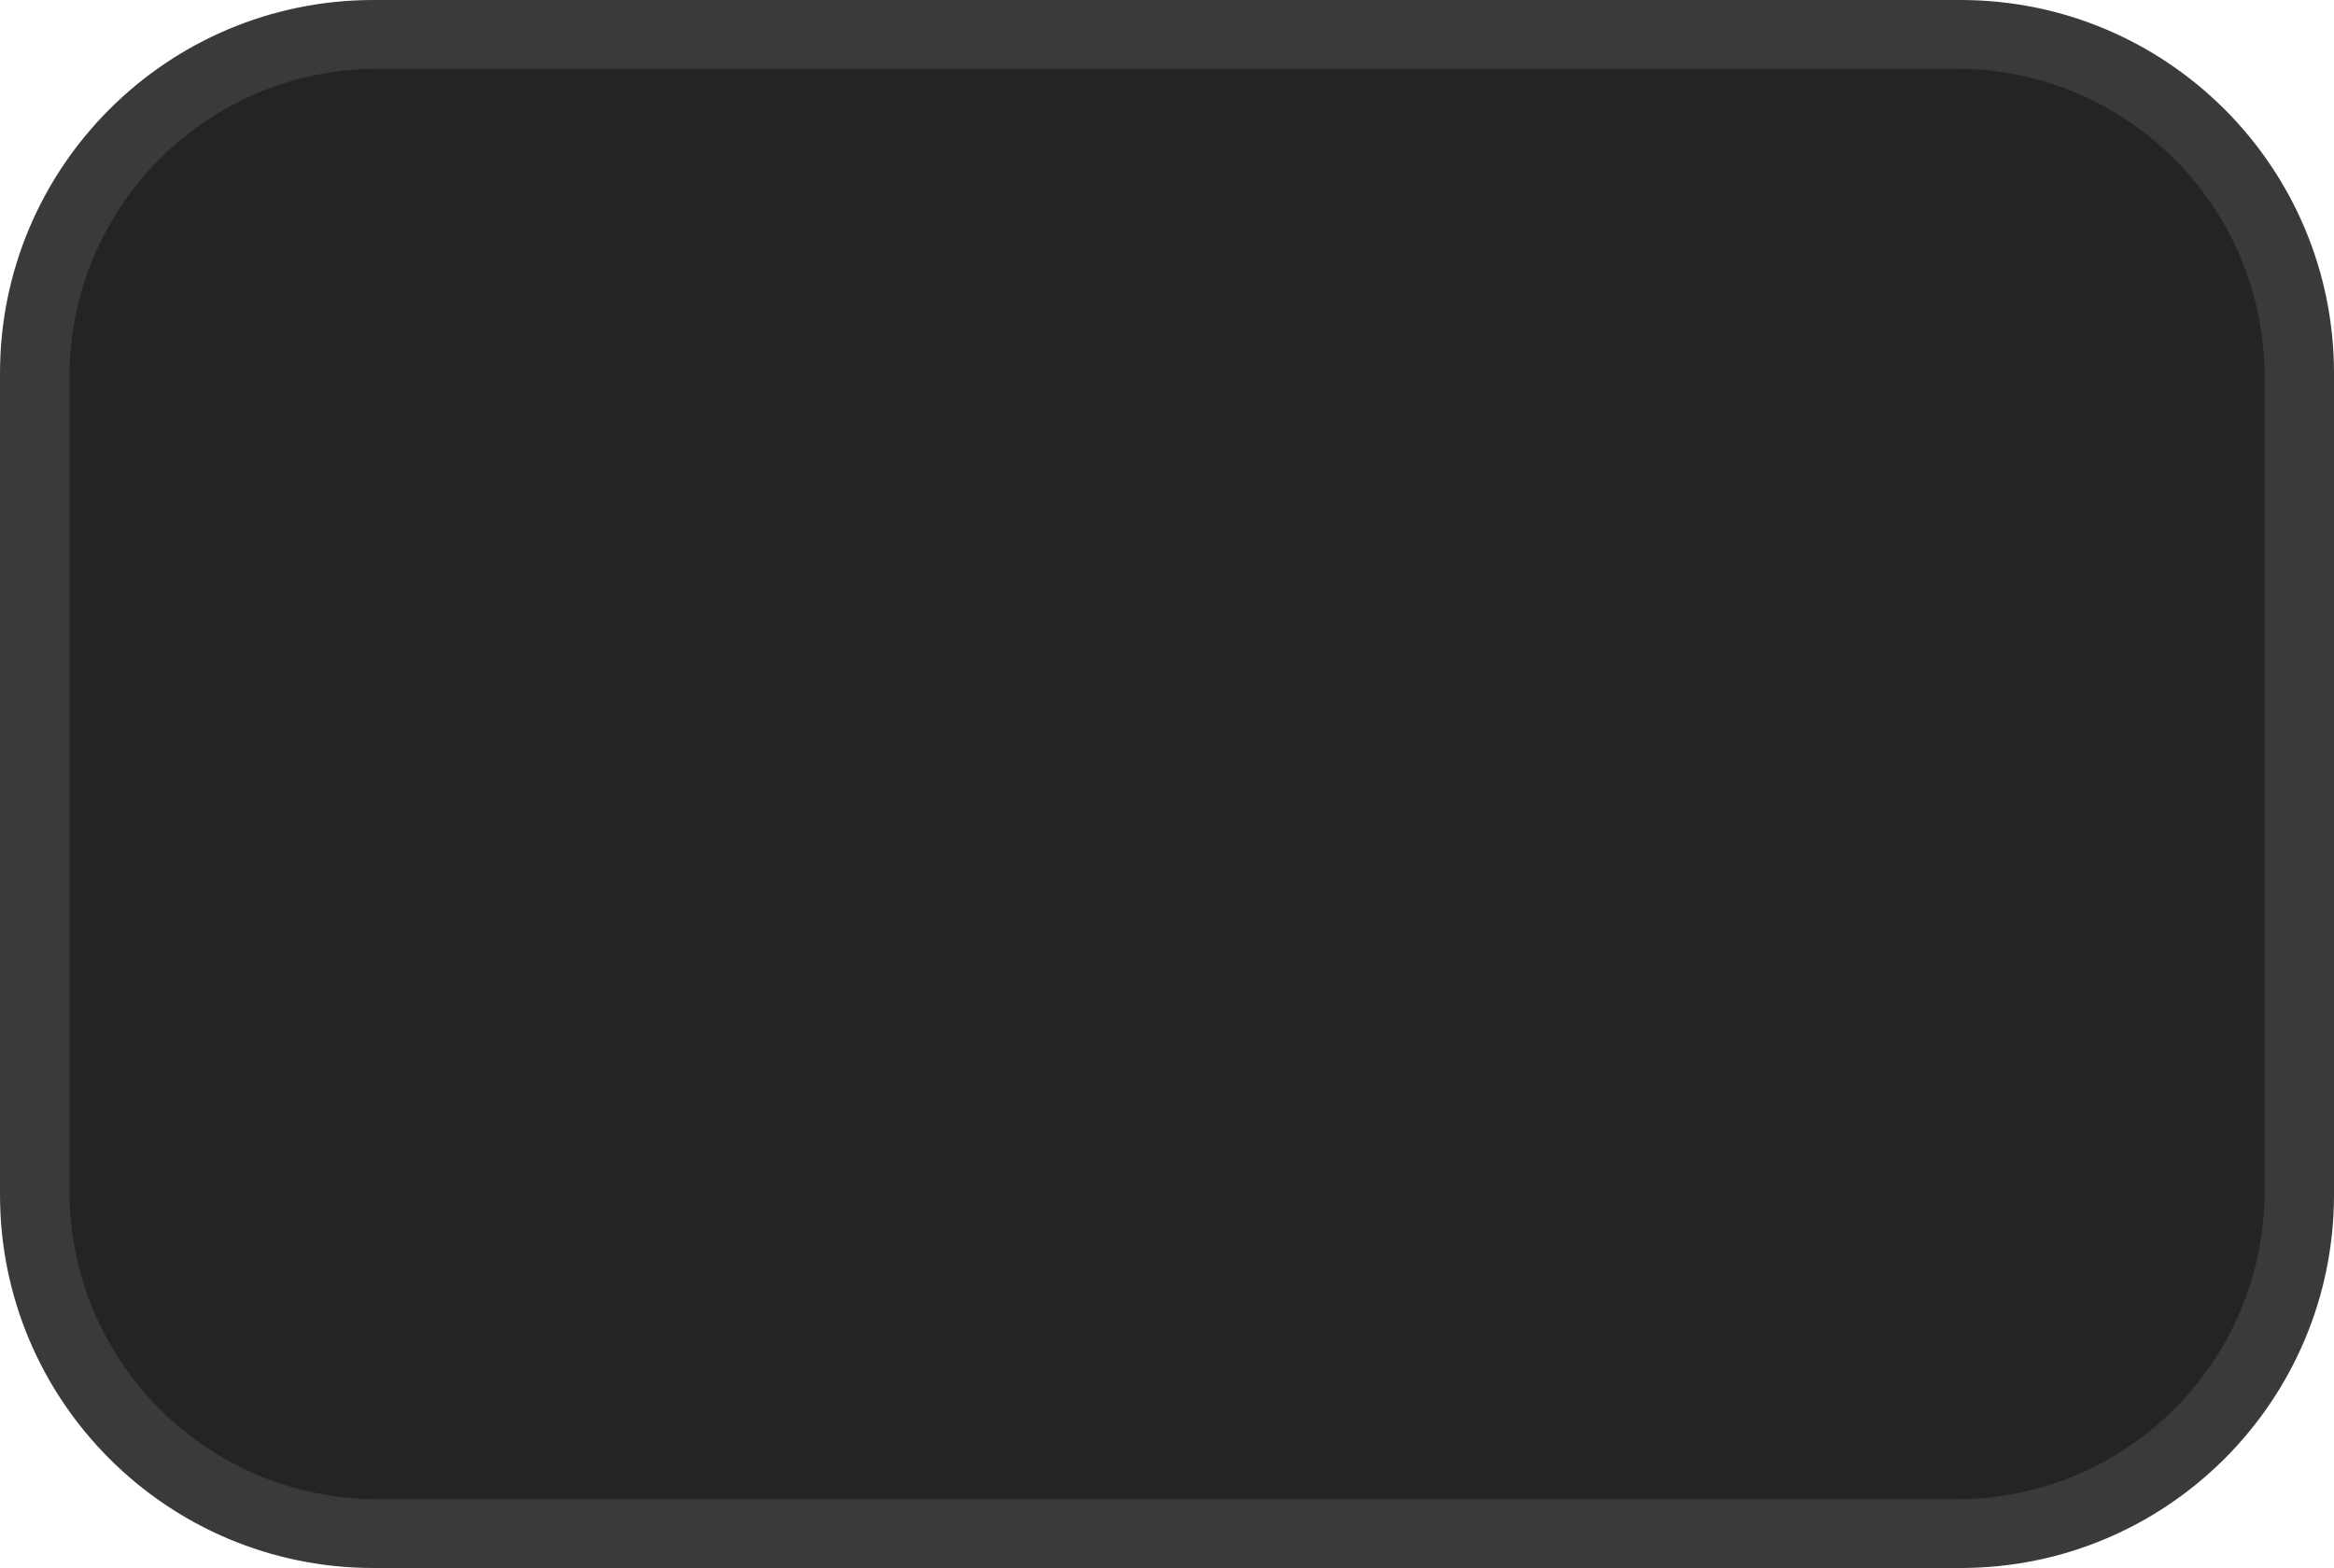
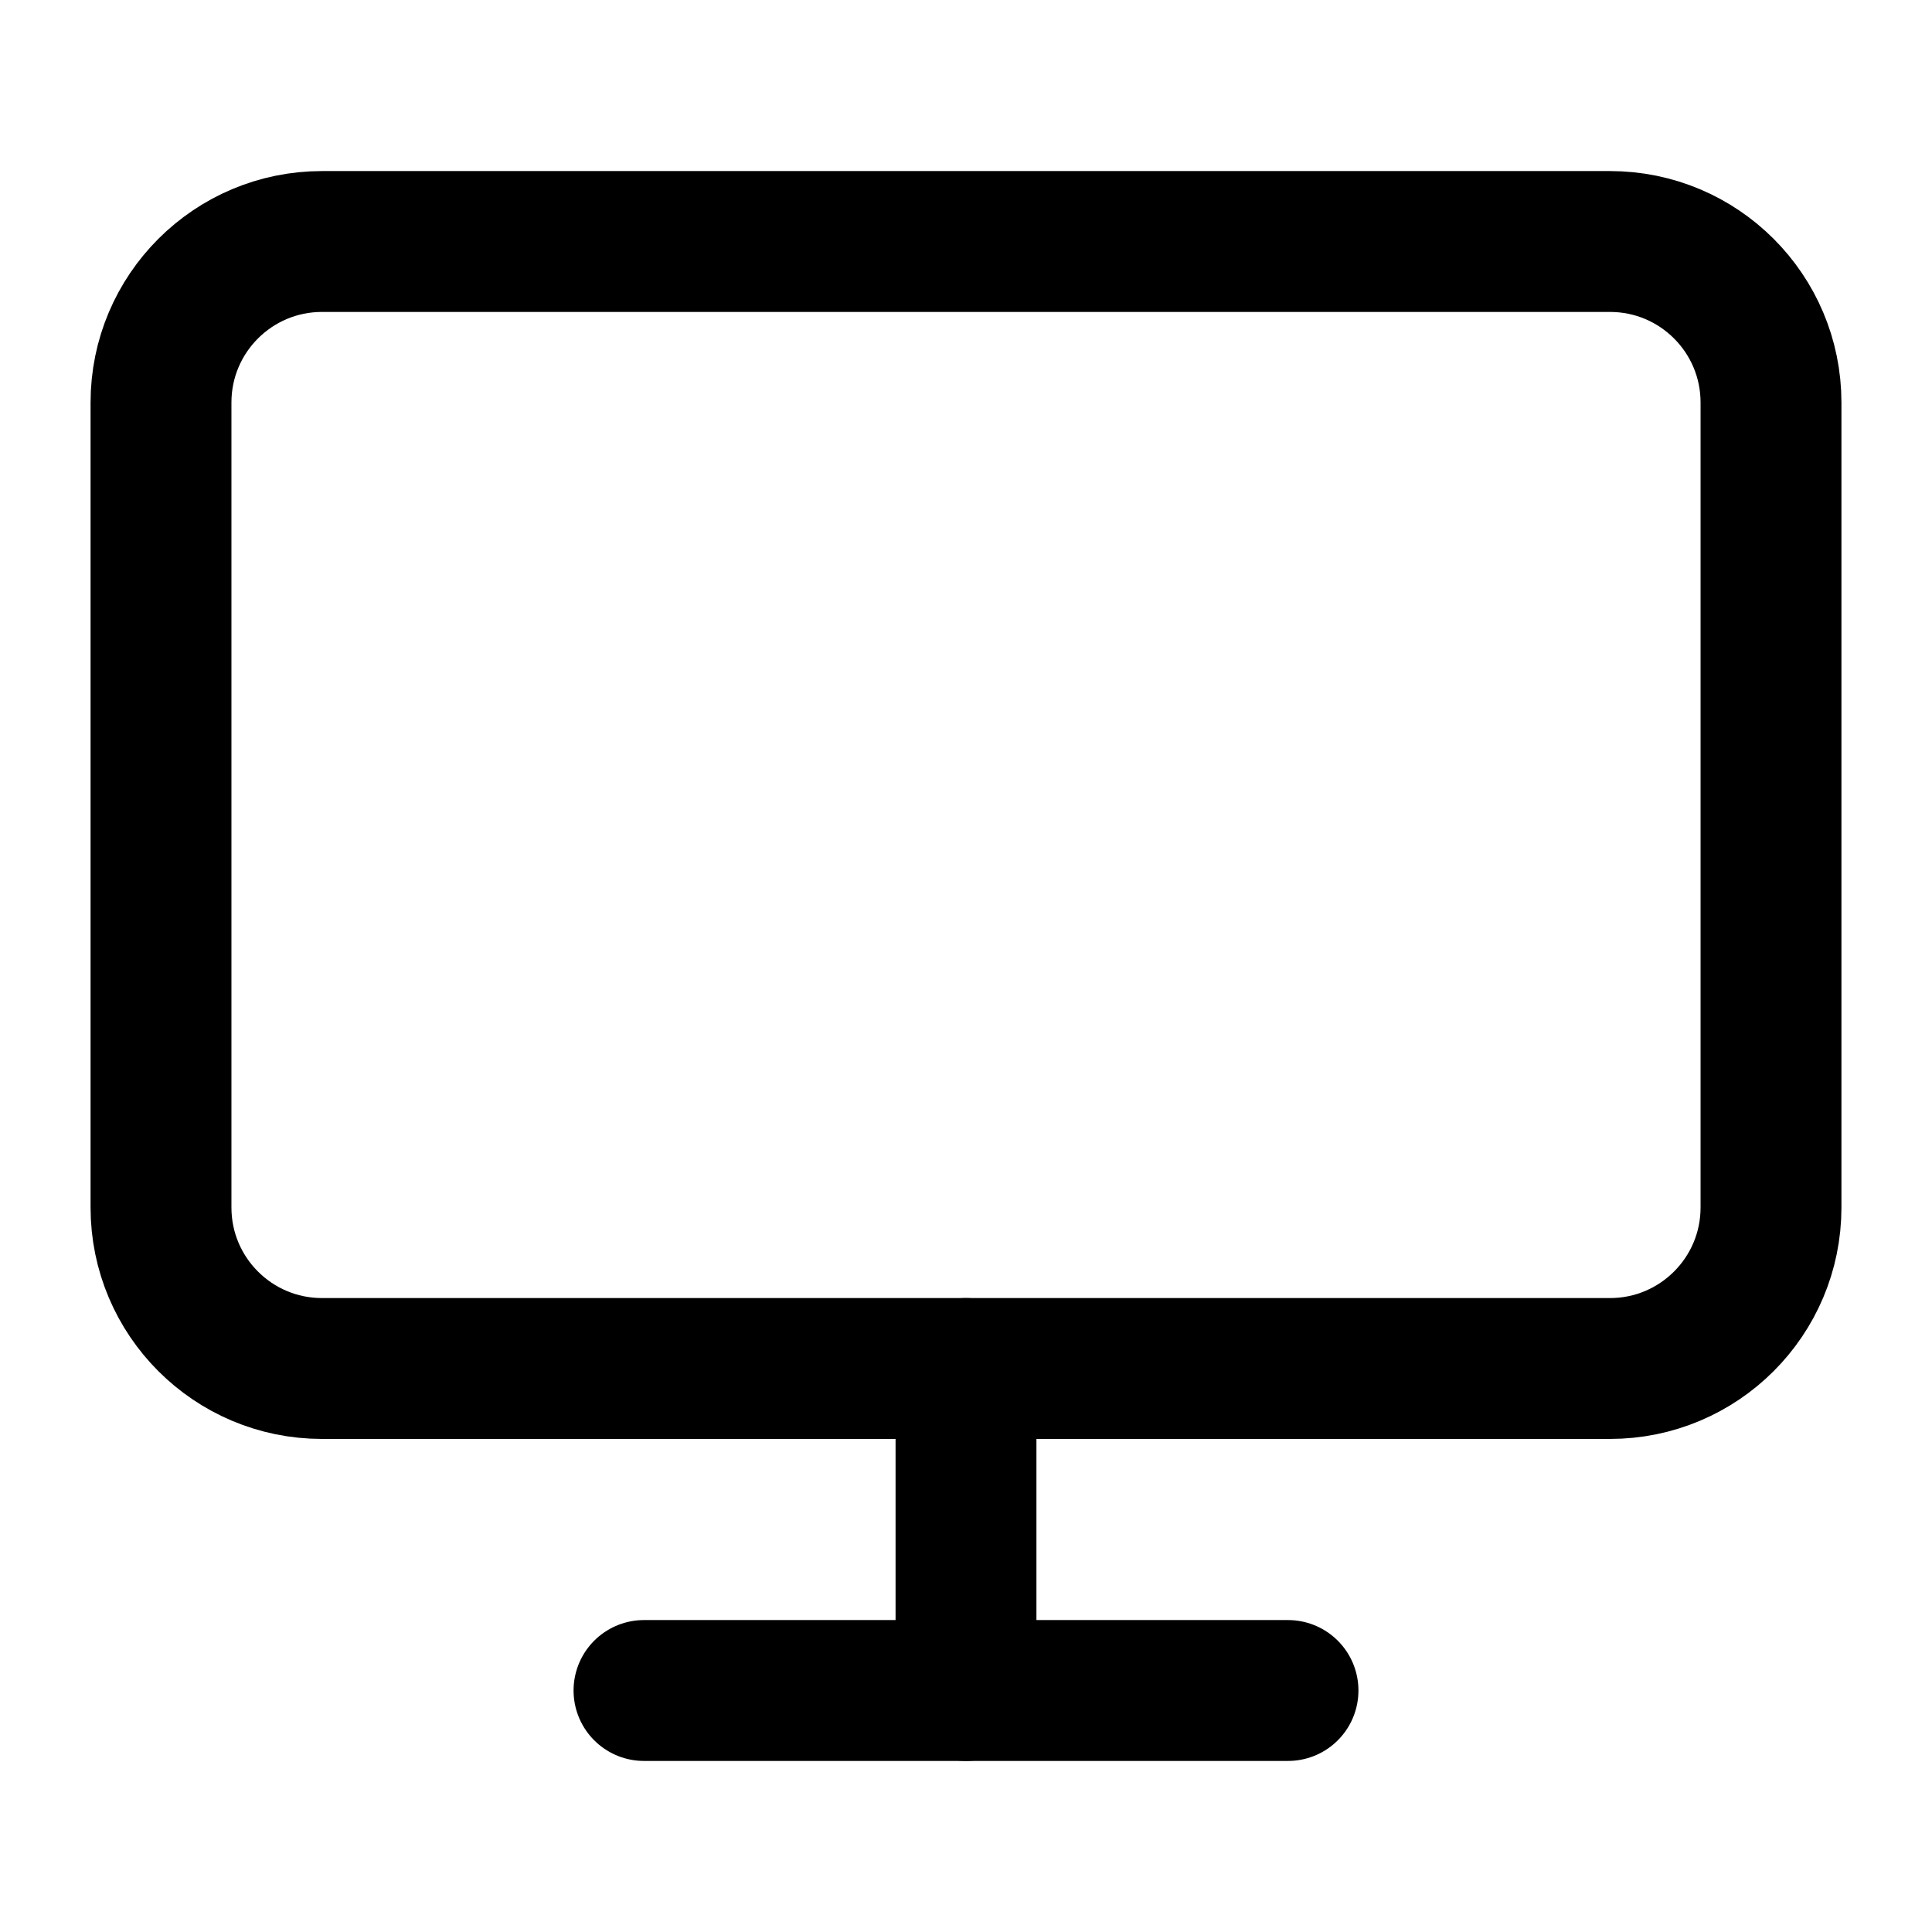
- <svg xmlns="http://www.w3.org/2000/svg" width="125" height="84" viewBox="0 0 125 84" fill="none">
-   <rect width="125" height="84" rx="20" fill="#3A3A3A" />
-   <rect x="3.721" y="3.684" width="117.56" height="76.632" rx="16.5" fill="#242424" />
+ <svg xmlns="http://www.w3.org/2000/svg" class="lucide lucide-monitor" width="24" height="24" viewBox="0 0 24 24" fill="none" stroke="currentColor" stroke-width="1.75" stroke-linecap="round" stroke-linejoin="round">
+   <rect width="20" height="14" x="2" y="3" rx="2" />
+   <line x1="8" x2="16" y1="21" y2="21" />
+   <line x1="12" x2="12" y1="17" y2="21" />
</svg>
